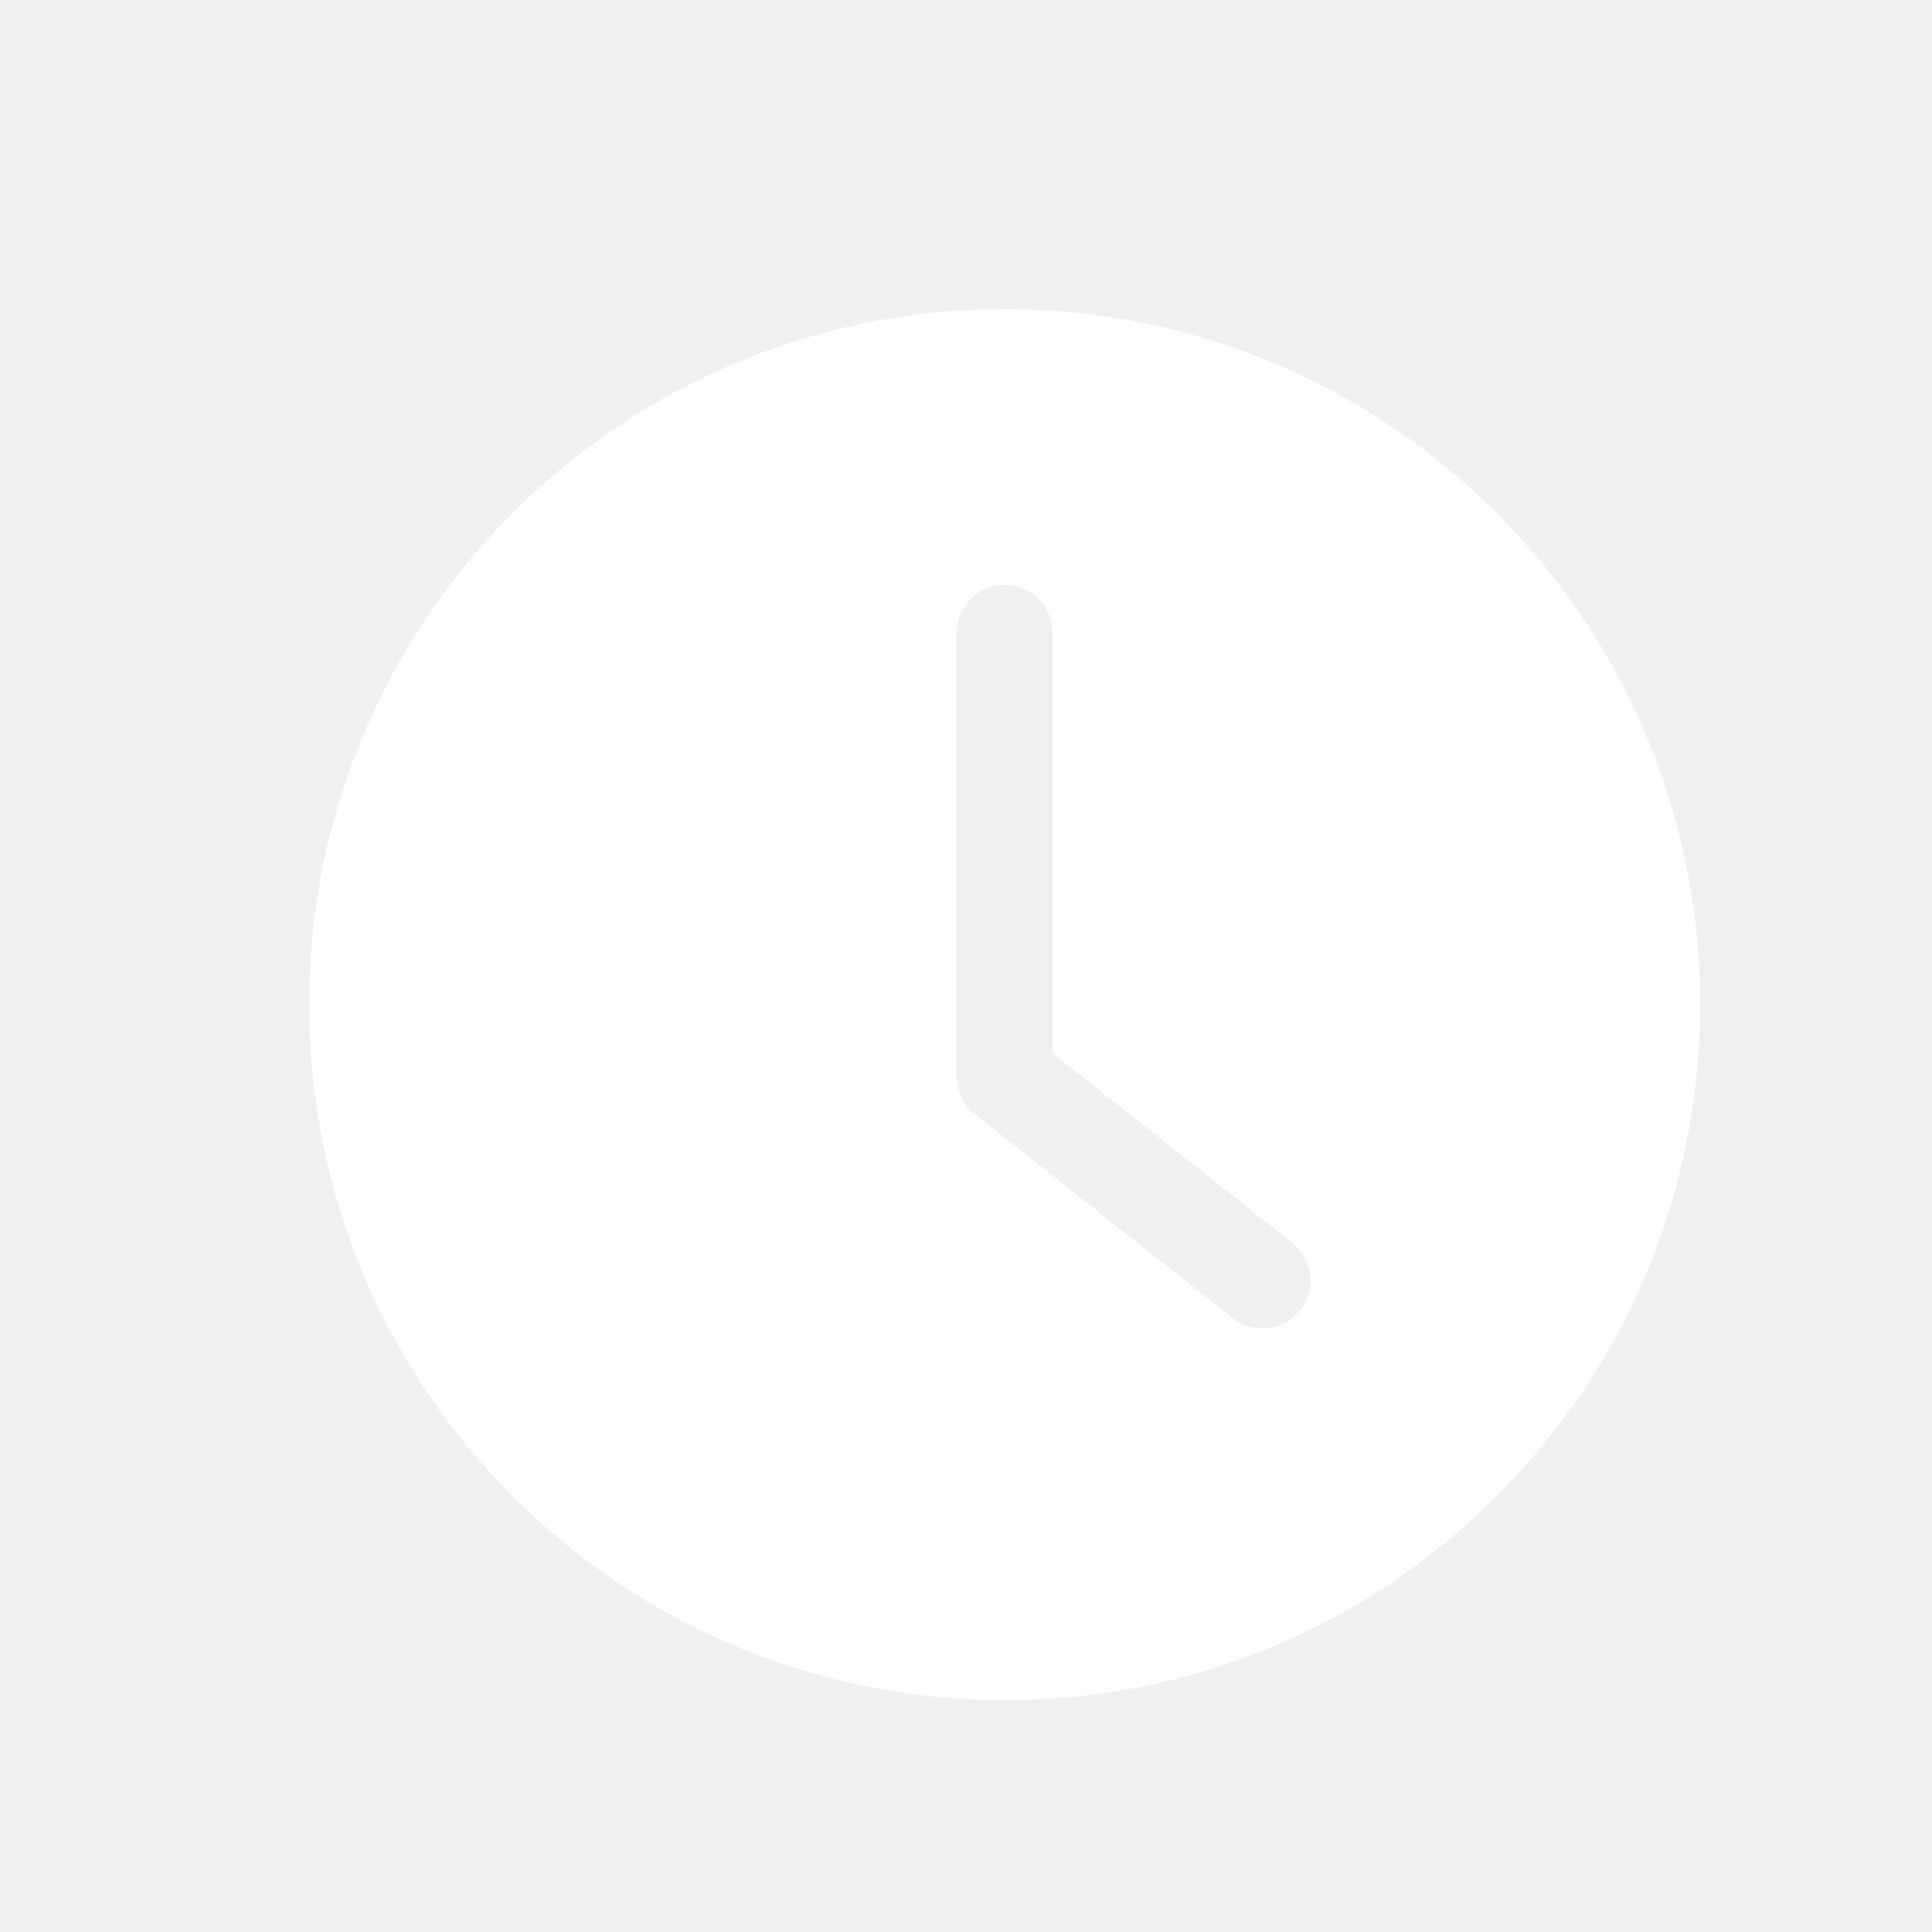
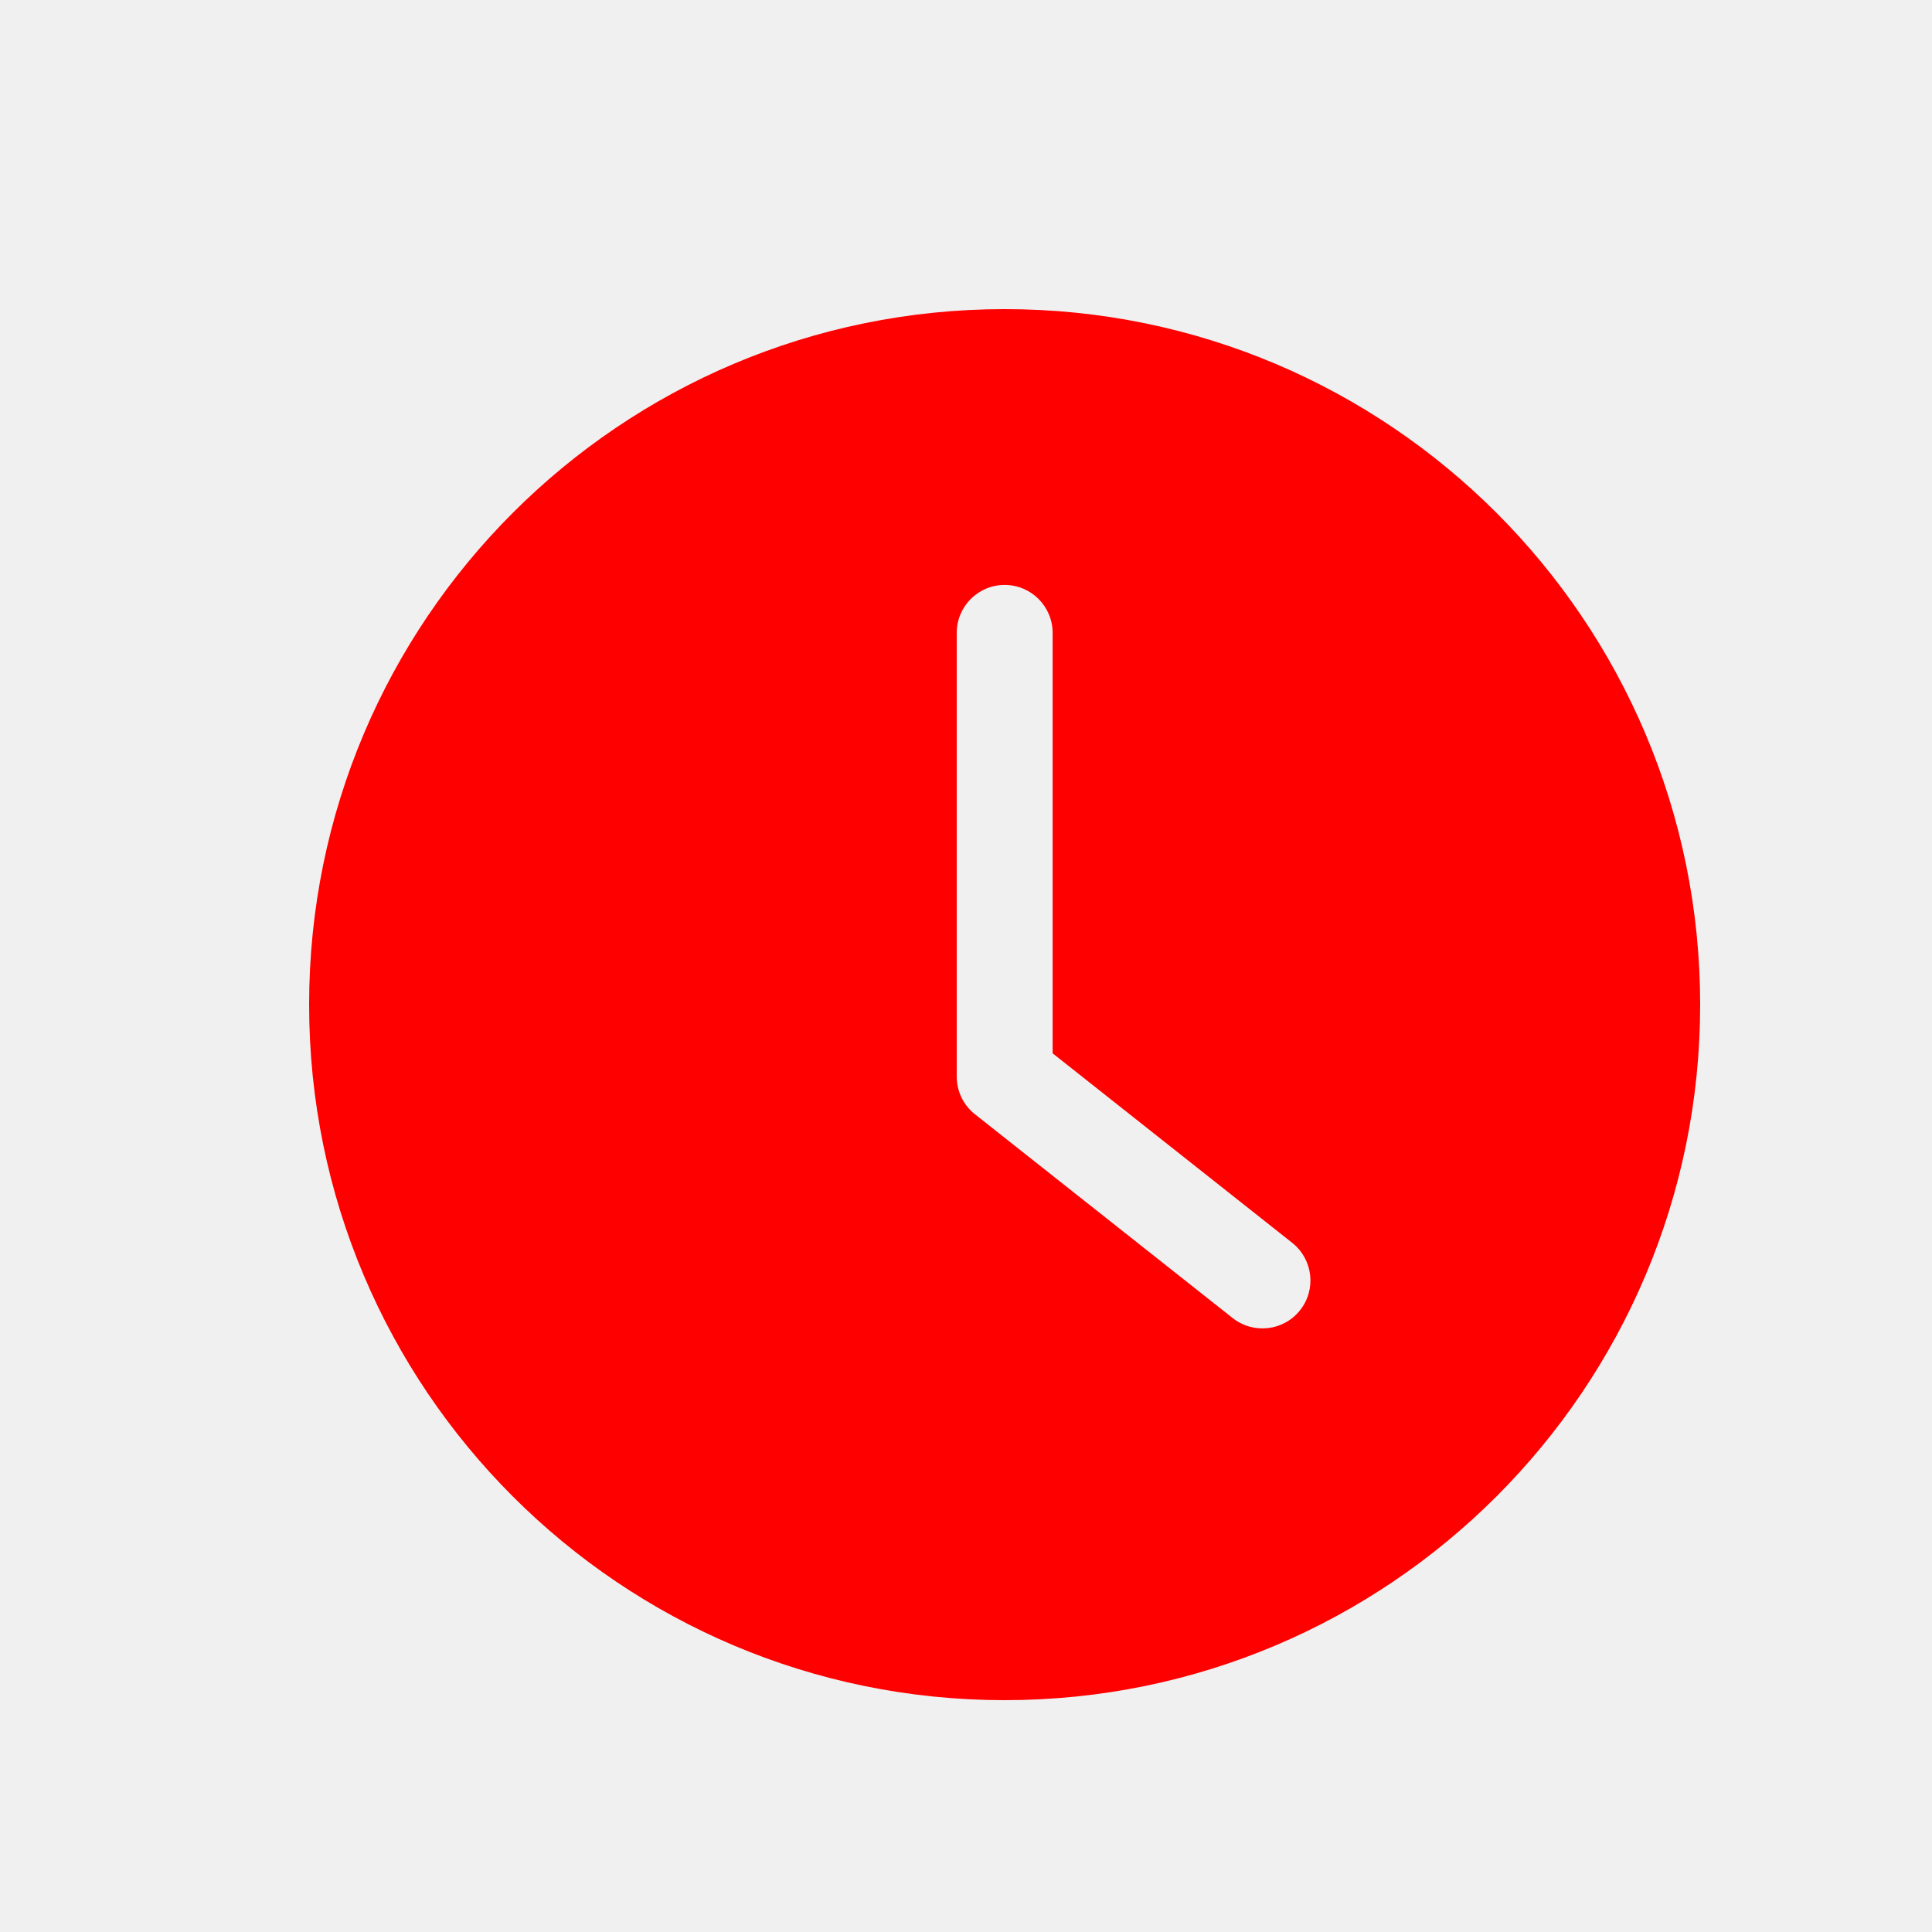
<svg xmlns="http://www.w3.org/2000/svg" width="25" height="25" viewBox="0 0 25 25" fill="none">
  <mask id="mask0_223_355" style="mask-type:alpha" maskUnits="userSpaceOnUse" x="0" y="0" width="25" height="25">
    <rect width="25" height="25" fill="#C4C4C4" />
  </mask>
  <g mask="url(#mask0_223_355)">
-     <path fill-rule="evenodd" clip-rule="evenodd" d="M13 22C17.971 22 22 17.971 22 13C22 8.029 17.971 4 13 4C8.029 4 4 8.029 4 13C4 17.971 8.029 22 13 22ZM13.621 8.19C13.621 7.847 13.343 7.569 13 7.569C12.657 7.569 12.38 7.847 12.38 8.19V13.931C12.38 14.121 12.466 14.3 12.615 14.418L15.951 17.056C16.22 17.268 16.611 17.223 16.823 16.954C17.036 16.685 16.99 16.295 16.721 16.082L13.621 13.63V8.19Z" fill="white" />
+     <path fill-rule="evenodd" clip-rule="evenodd" d="M13 22C17.971 22 22 17.971 22 13C22 8.029 17.971 4 13 4C8.029 4 4 8.029 4 13C4 17.971 8.029 22 13 22ZM13.621 8.19C13.621 7.847 13.343 7.569 13 7.569C12.657 7.569 12.38 7.847 12.38 8.19V13.931C12.38 14.121 12.466 14.3 12.615 14.418L15.951 17.056C16.22 17.268 16.611 17.223 16.823 16.954C17.036 16.685 16.99 16.295 16.721 16.082L13.621 13.63V8.19Z" fill="red" />
  </g>
</svg>
